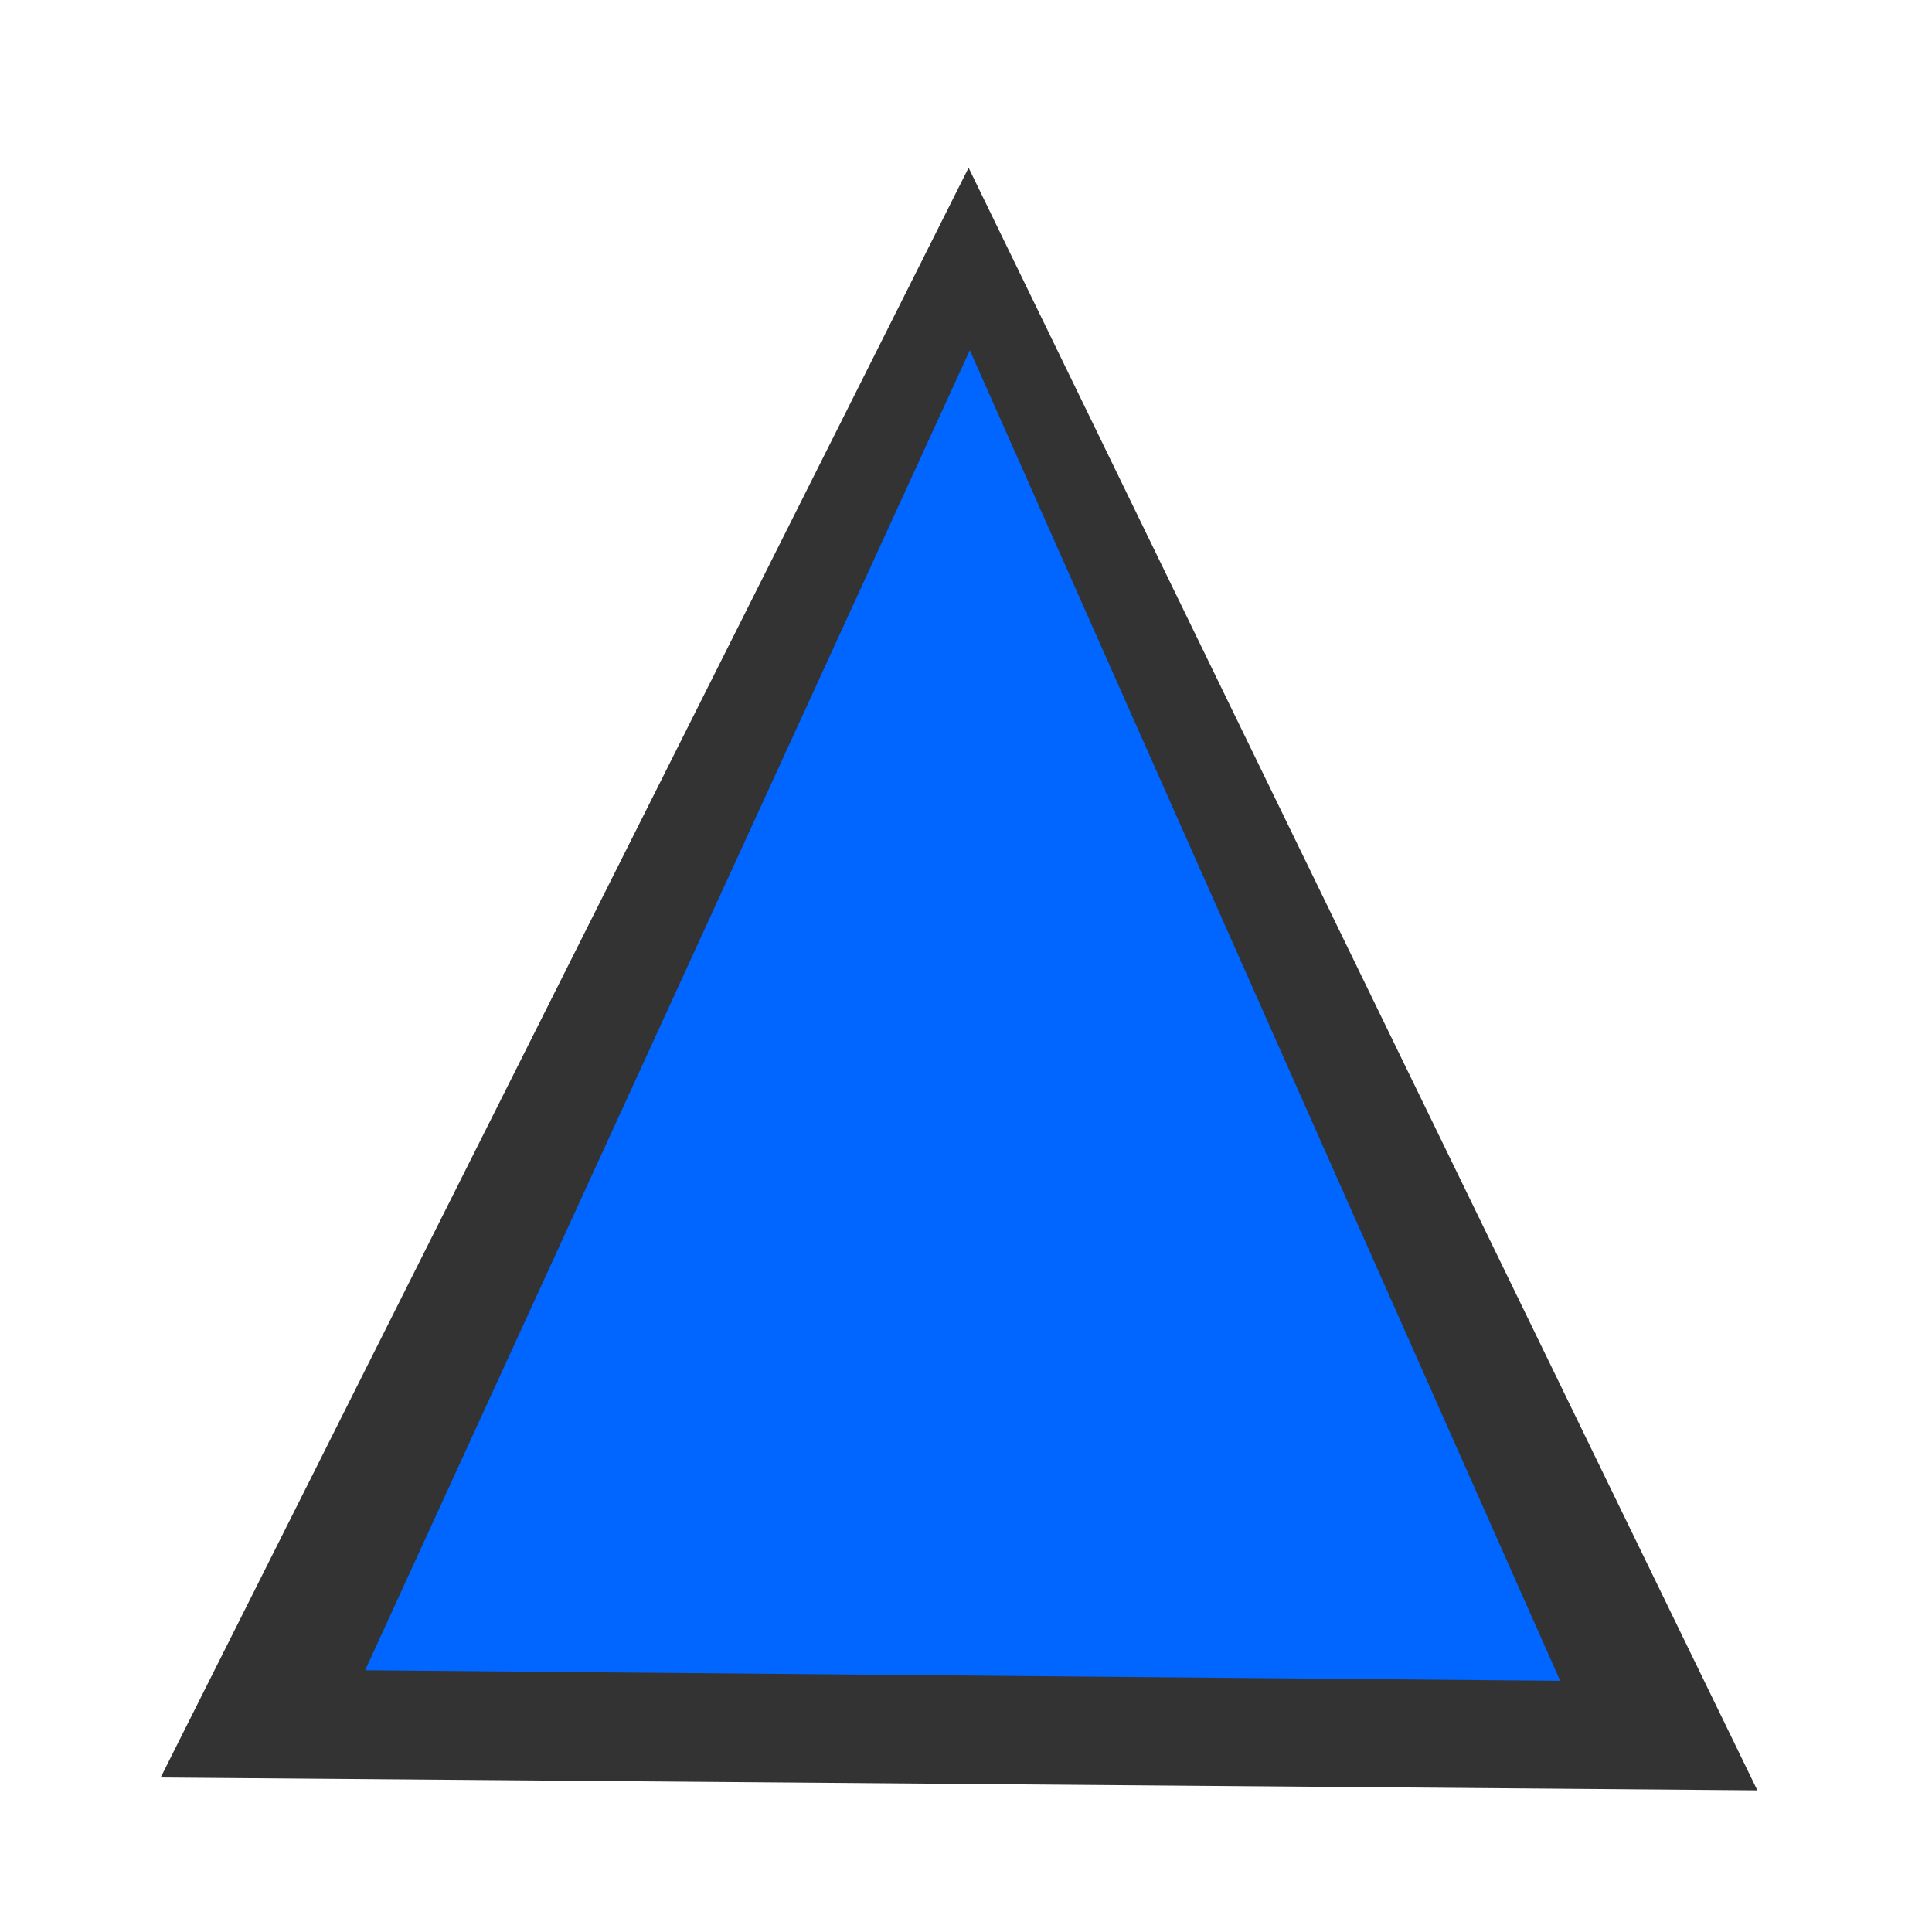
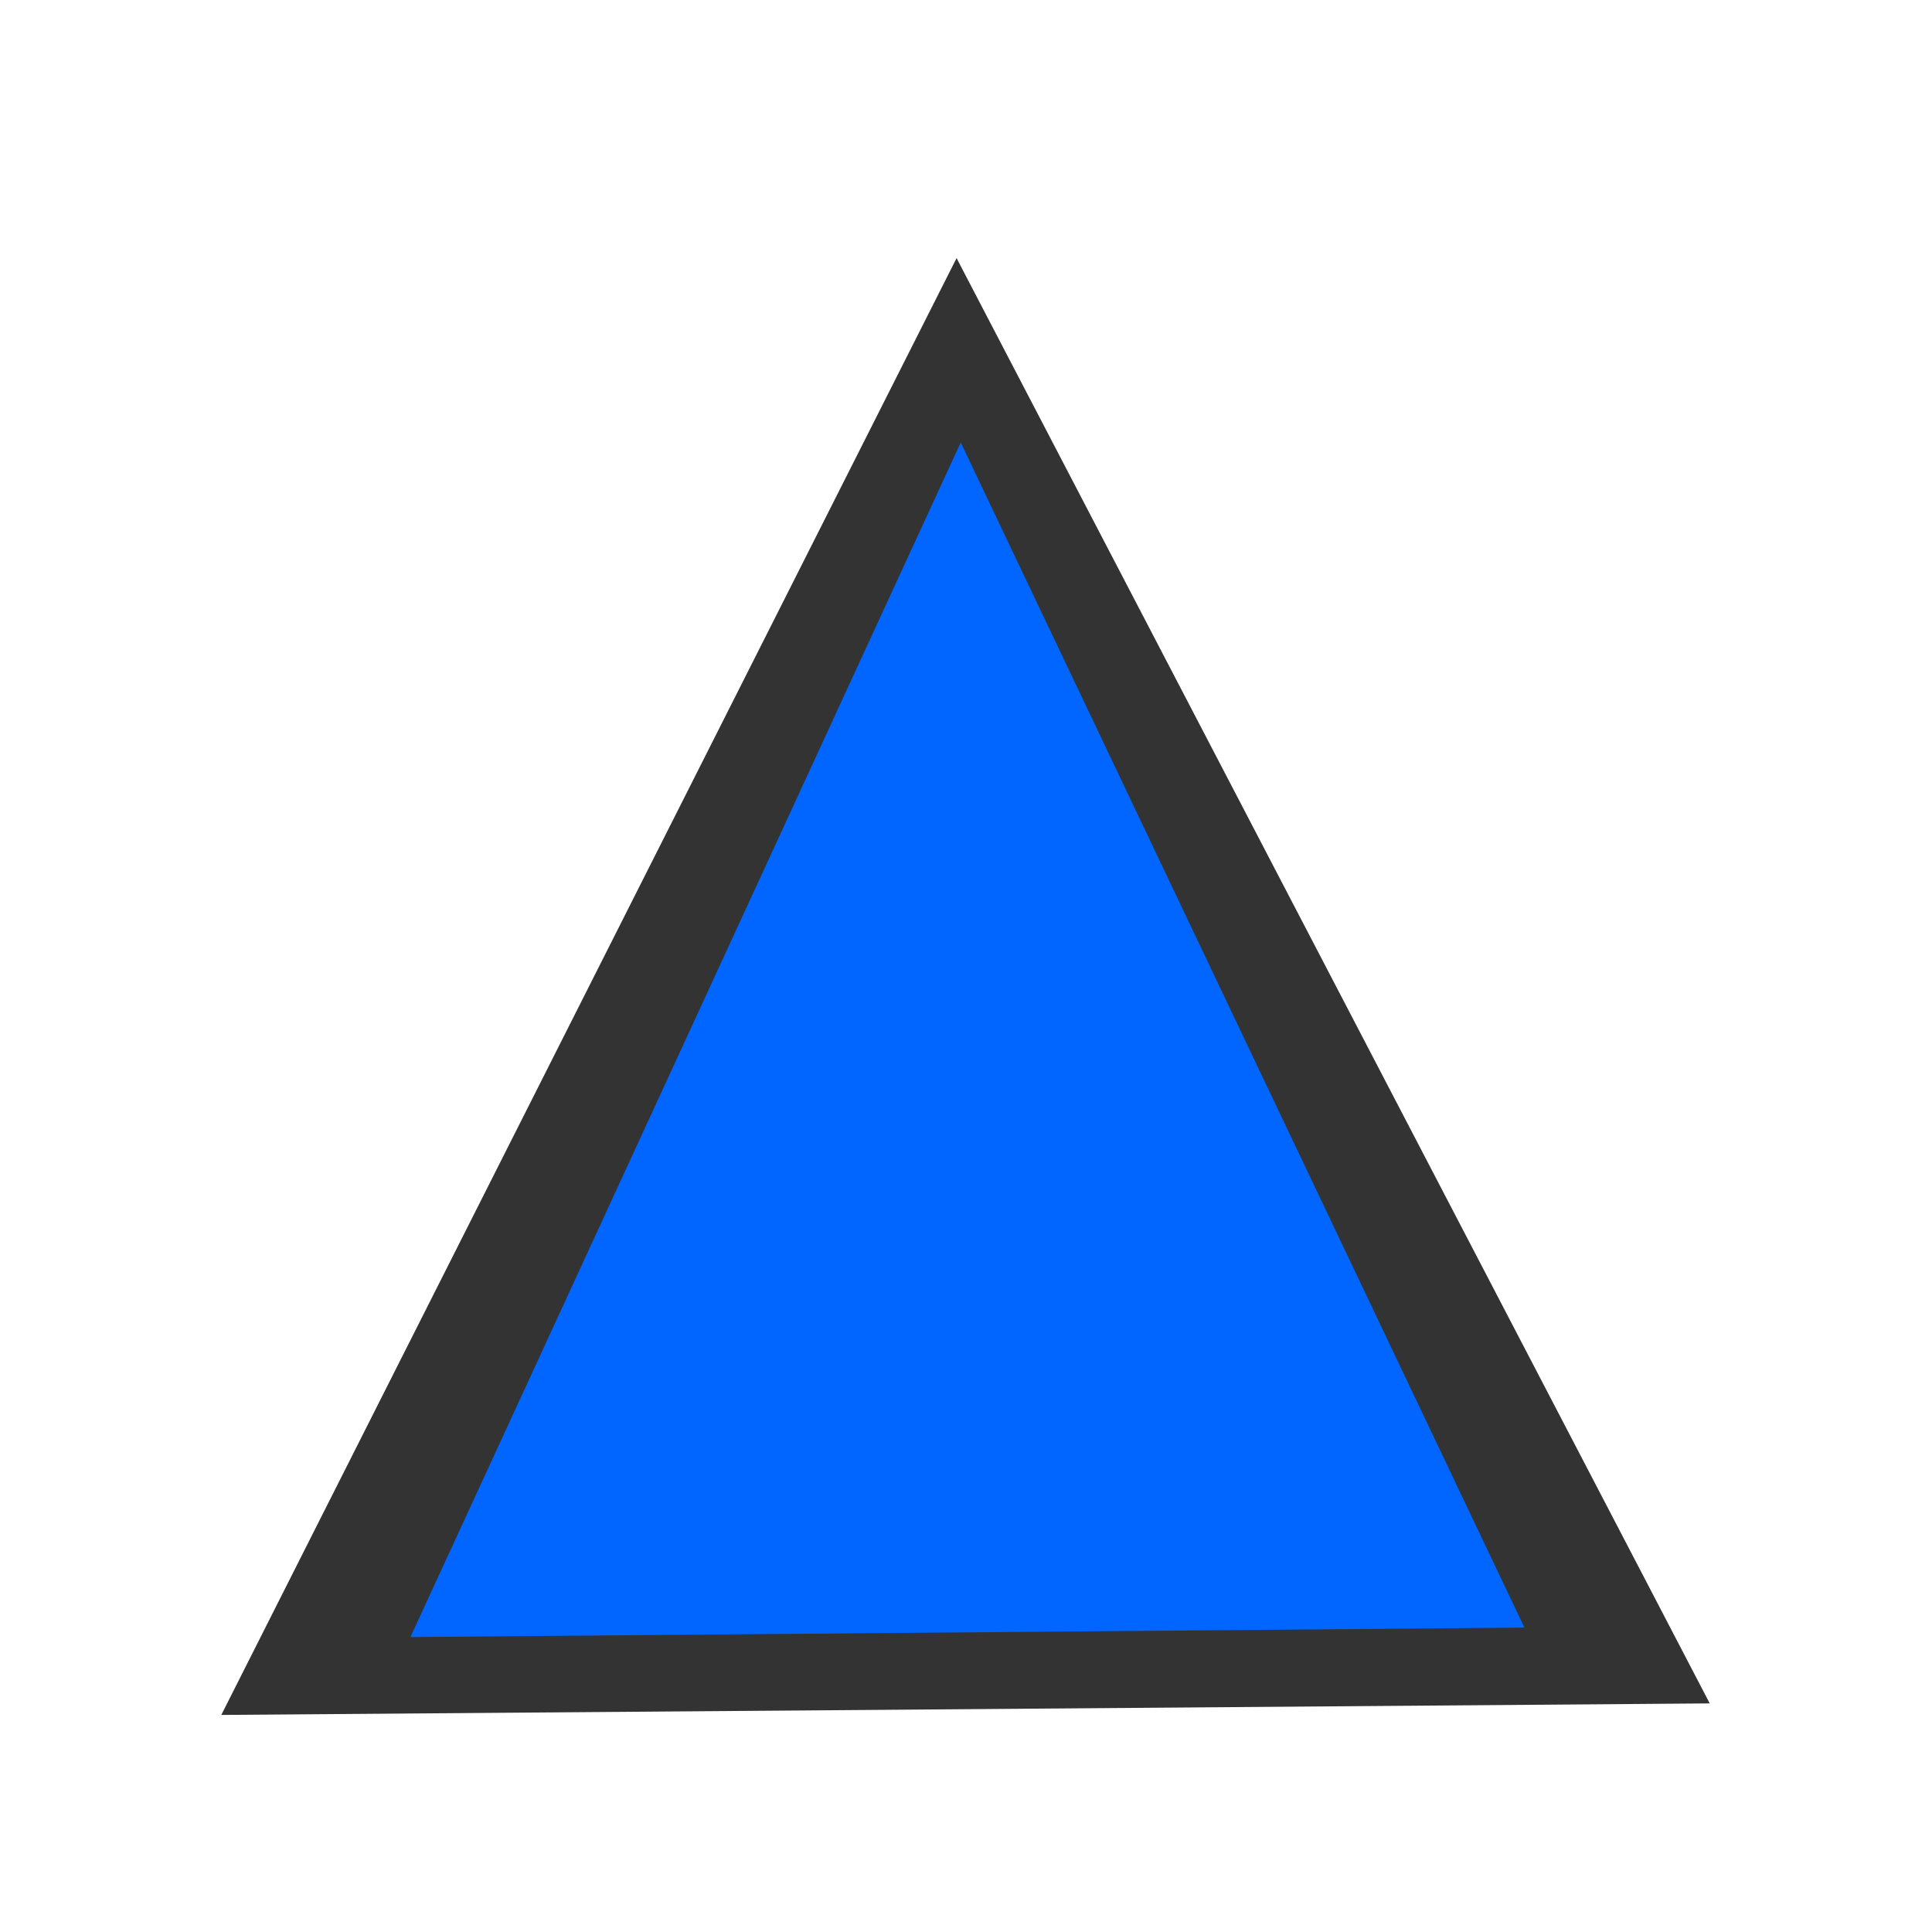
- <svg xmlns="http://www.w3.org/2000/svg" width="50mm" height="50mm" viewBox="0 0 50 50" version="1.1" id="svg8">
+ <svg xmlns="http://www.w3.org/2000/svg" width="50" height="50" viewBox="0 0 13.229 13.229" version="1.1" id="svg8">
  <defs id="defs2" />
-   <g id="layer1" transform="translate(0,-247)">
-     <path style="fill:#333333;stroke-width:0.265" id="path817" d="M 4.9335151e-7,297 8.382,282.712 16.565,297.114 Z" transform="matrix(2.49457,0,0,2.915753,4.157737,-572.9776)" />
-     <path style="fill:#0066ff;stroke-width:0.265" id="path817-3" d="M 4.9335151e-7,297 8.382,282.712 16.565,297.114 Z" transform="matrix(1.867079,0,0,2.390889,9.449404,-419.8678)" />
+   <g id="layer1" transform="translate(0,-283.7708)">
+     <path style="fill:#333333;stroke-width:0.265" id="path817-6" d="M 4.9335151e-7,297 8.382,282.712 16.565,297.114 Z" transform="matrix(-0.6152598,0,0,0.6926316,11.70706,89.72296)" />
+     <path style="fill:#0066ff;stroke-width:0.265" id="path817-3-7" d="M 4.9335151e-7,297 8.382,282.712 16.565,297.114 Z" transform="matrix(-0.4604956,0,0,0.5679512,10.43832,126.234)" />
  </g>
</svg>
